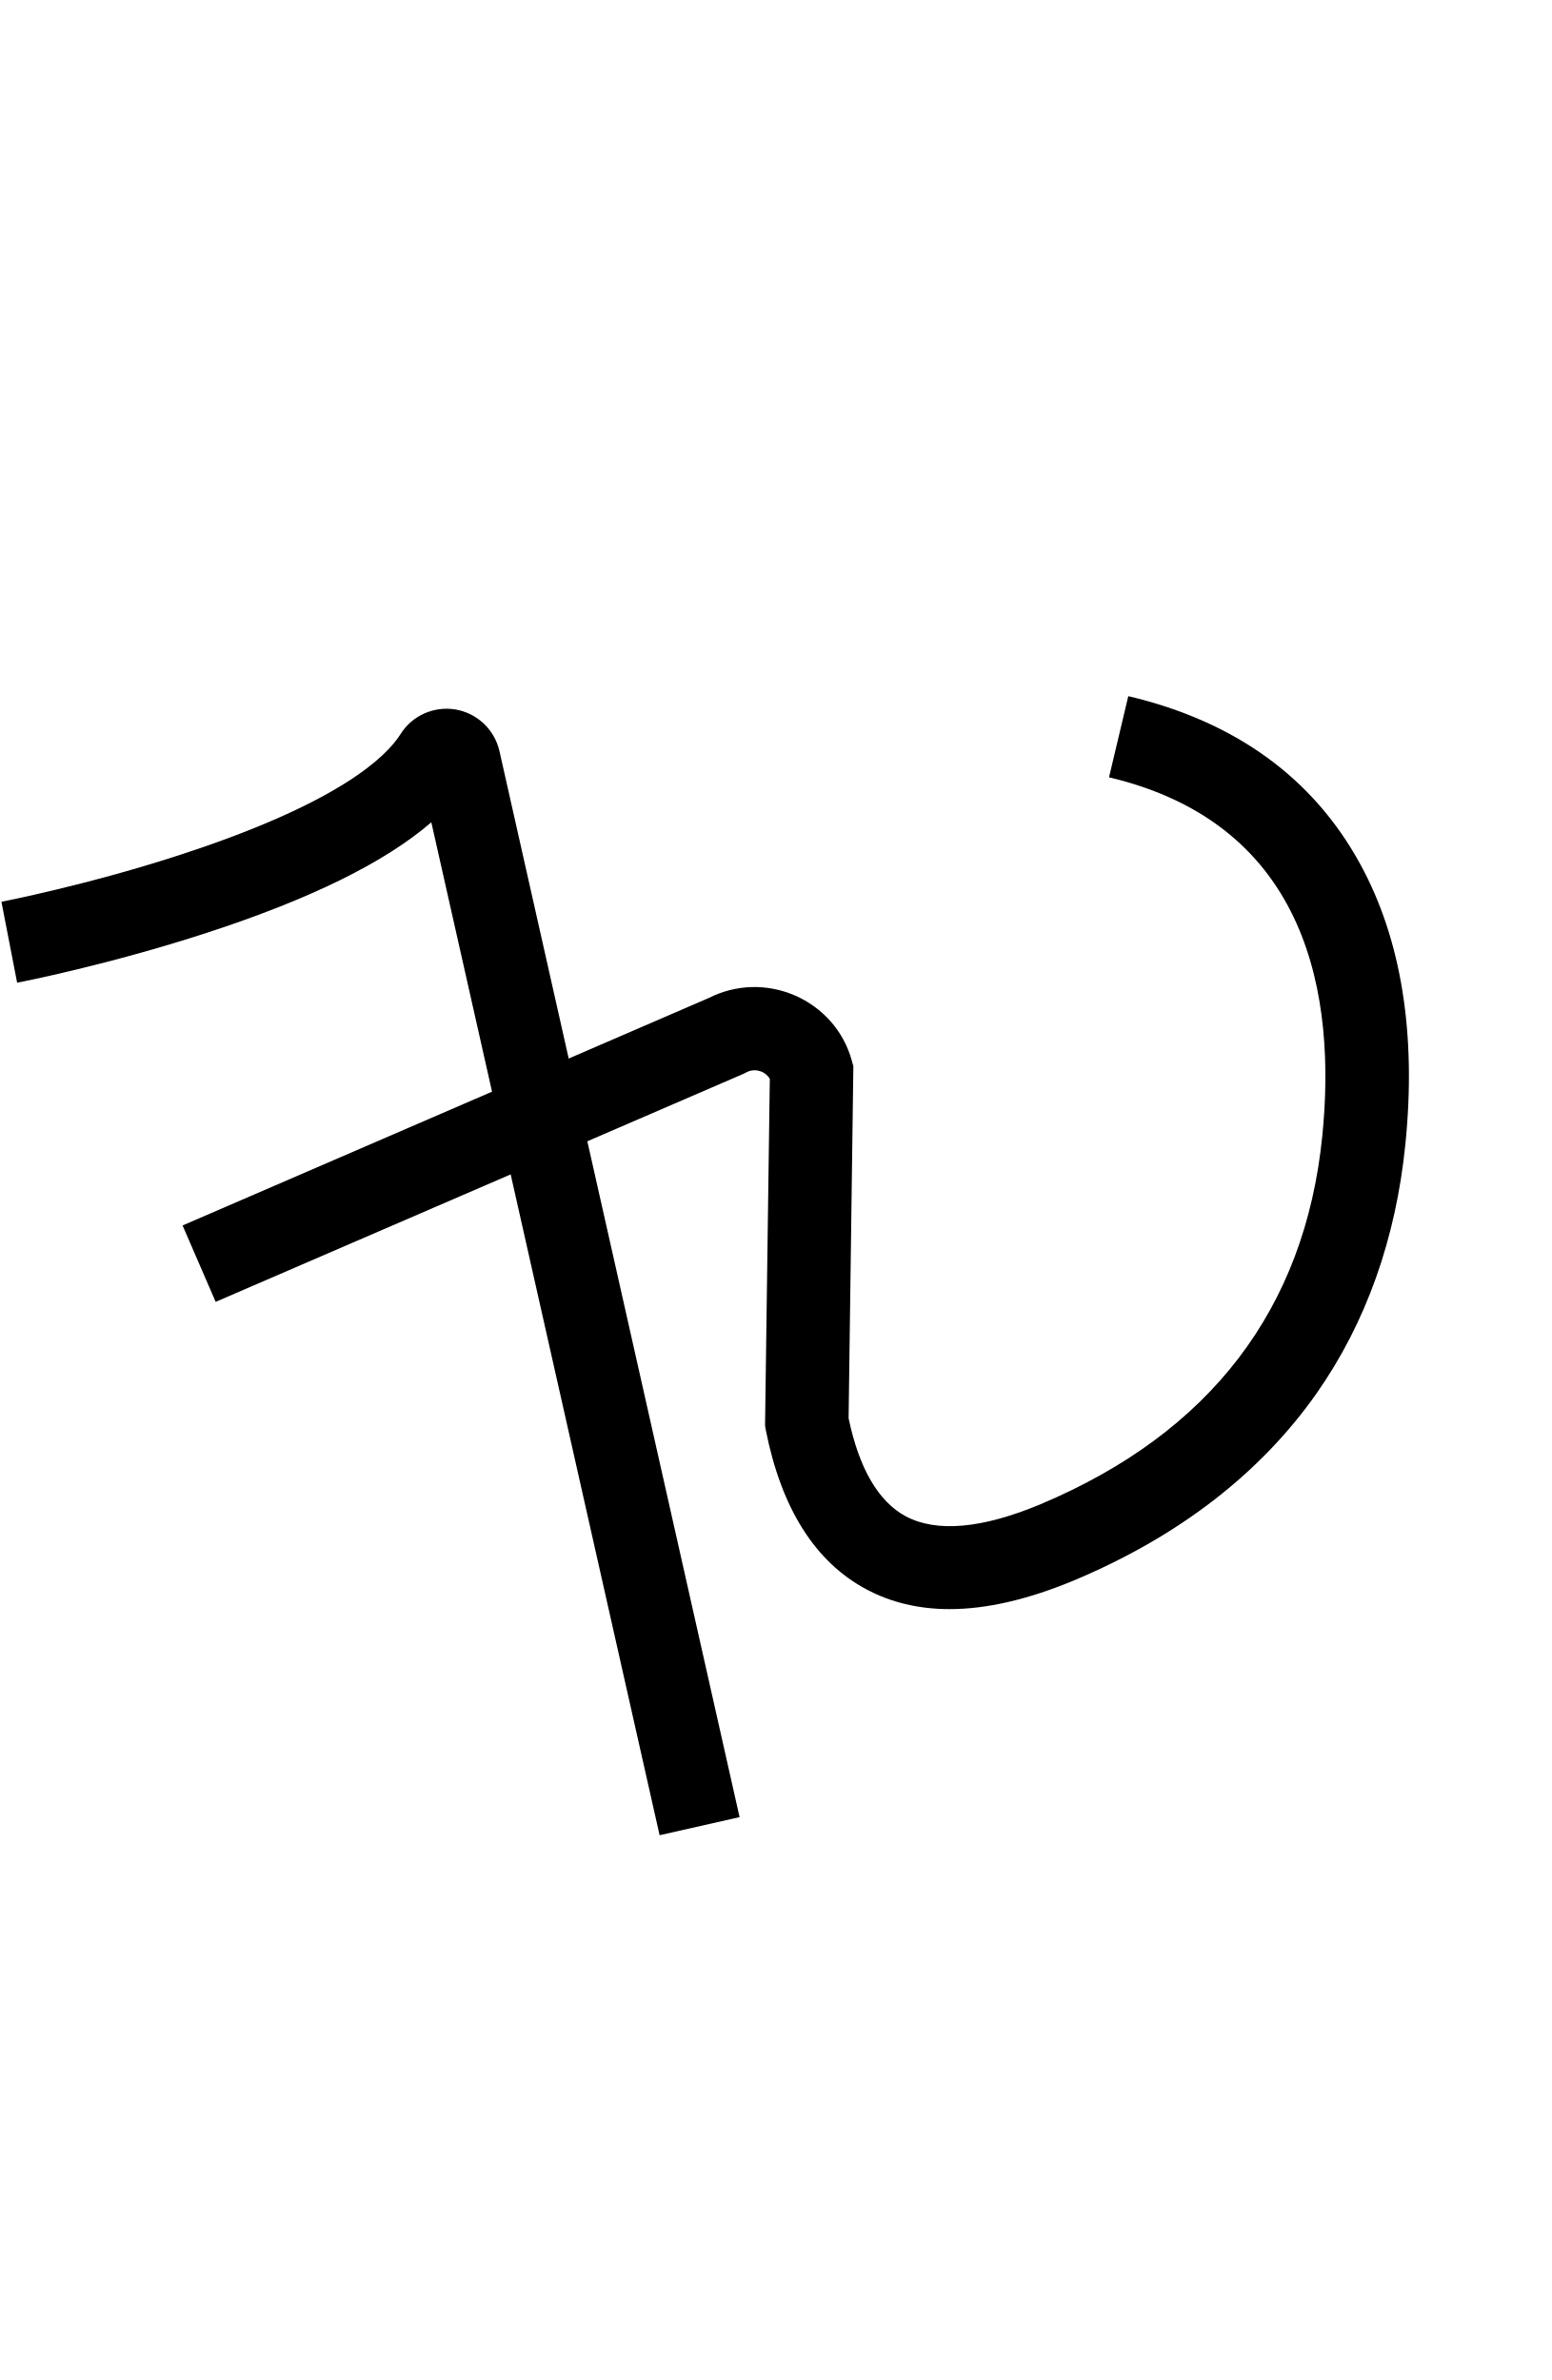
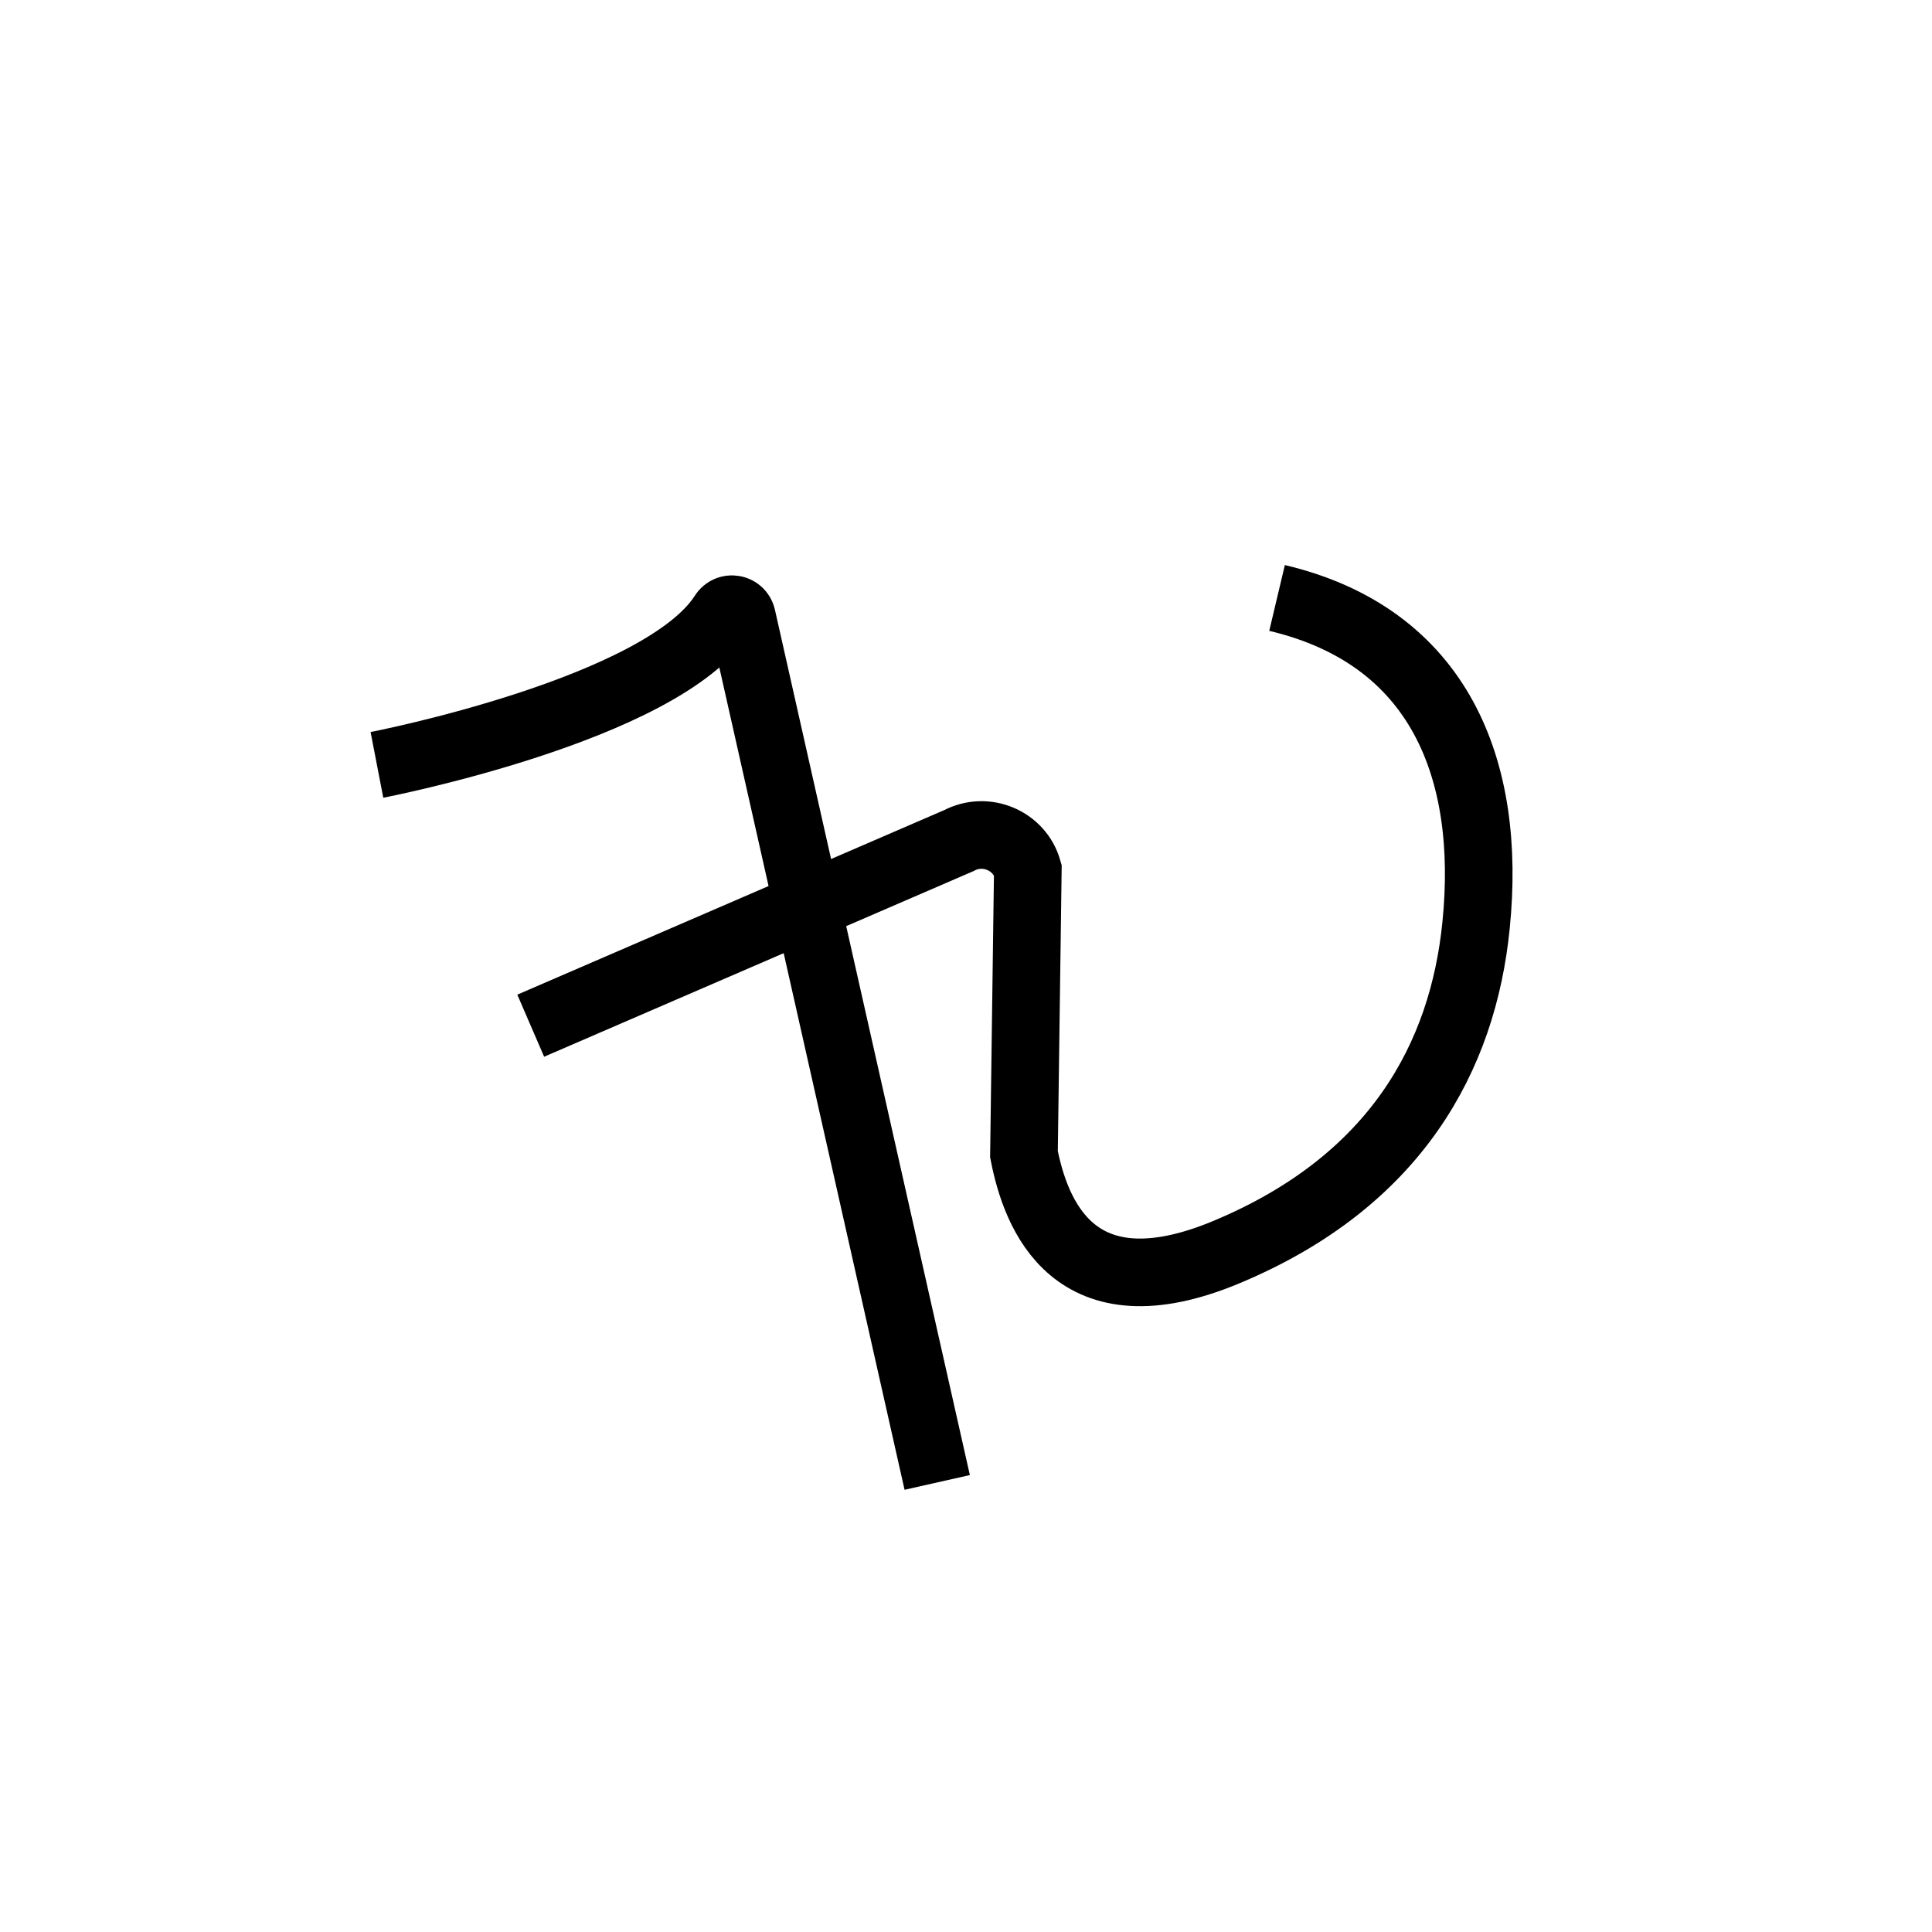
- <svg xmlns="http://www.w3.org/2000/svg" version="1.1" id="Layer_1" x="0px" y="0px" viewBox="194 -104 651.8 1000" style="enable-background:new 194 -104 651.8 1000;" xml:space="preserve">
+ <svg xmlns="http://www.w3.org/2000/svg" version="1.1" id="Layer_1" x="0px" y="0px" viewBox="0 0 1000 1000" style="enable-background:new 0 0 1000 1000;" xml:space="preserve">
+   <style type="text/css">
+ 	.st0{fill:none;stroke:#000000;stroke-width:34.64;stroke-miterlimit:10;}
+ 	.st1{fill:none;stroke:#000000;stroke-width:35;stroke-miterlimit:10;}
+ </style>
  <g id="Guide">
</g>
  <g id="Layer_4">
</g>
  <g id="Layer_3">
-     <path d="M471.1,667.1l-95.9-425.6c-19.6,16.9-50.7,32.2-94.2,46.4c-41.4,13.5-78.2,20.7-79.8,21l-6.6-34l3.3,17l-3.3-17   c0.4-0.1,36.6-7.1,75.9-20c65.7-21.5,85.7-40.8,91.8-50.5c4.9-7.8,14-11.8,23.1-10.3c9.1,1.6,16.3,8.4,18.4,17.4l100.9,448   L471.1,667.1z" />
+     <path class="st0" d="M195.1,395.9c0,0,147.5-28.5,179.1-78.2c2.6-4.1,8.9-3.1,10,1.7l100.9,447.9" />
  </g>
  <g id="Layer_3_1_">
-     <path d="M592.9,572.1c-12.9,0-24.6-2.8-34.9-8.3c-21.6-11.5-35.8-34.1-42.3-67l-0.3-1.8l2-145.7c-1-1.7-2.5-2.6-3.4-3   c-1.3-0.5-3.8-1.2-6.5,0.3l-0.6,0.3l-0.6,0.3L284.6,443l-13.9-32.1l221.1-95.6c11.3-5.7,24.3-6.1,36-1.1c11.8,5.1,20.6,15,24,27.3   l0.7,2.5l-2,147.9c4.4,21.1,12.5,35,24,41.2c13,6.9,32.1,5.2,56.7-5.1C702.4,498,742.2,446,749.5,373.3   c5.8-57.7-5-130.7-89.6-150.7l8.1-34.1c44.9,10.6,77.6,34.3,97.4,70.5c17.3,31.6,23.7,71.3,19,117.8c-4,39.7-16.5,74.9-37.2,104.5   c-23.7,33.8-58.2,60.4-102.4,78.9C625.7,568.1,608.4,572.1,592.9,572.1z" />
+     <path class="st1" d="M274.7,530.9l221.6-95.8c14-7.4,31.4-0.1,35.7,15.1l-2,147.2c6,30.7,25.5,83.9,105,50.6   c87.7-36.7,122.2-101.1,129-169c8.2-81-19-149.6-103-169.5" />
  </g>
</svg>
